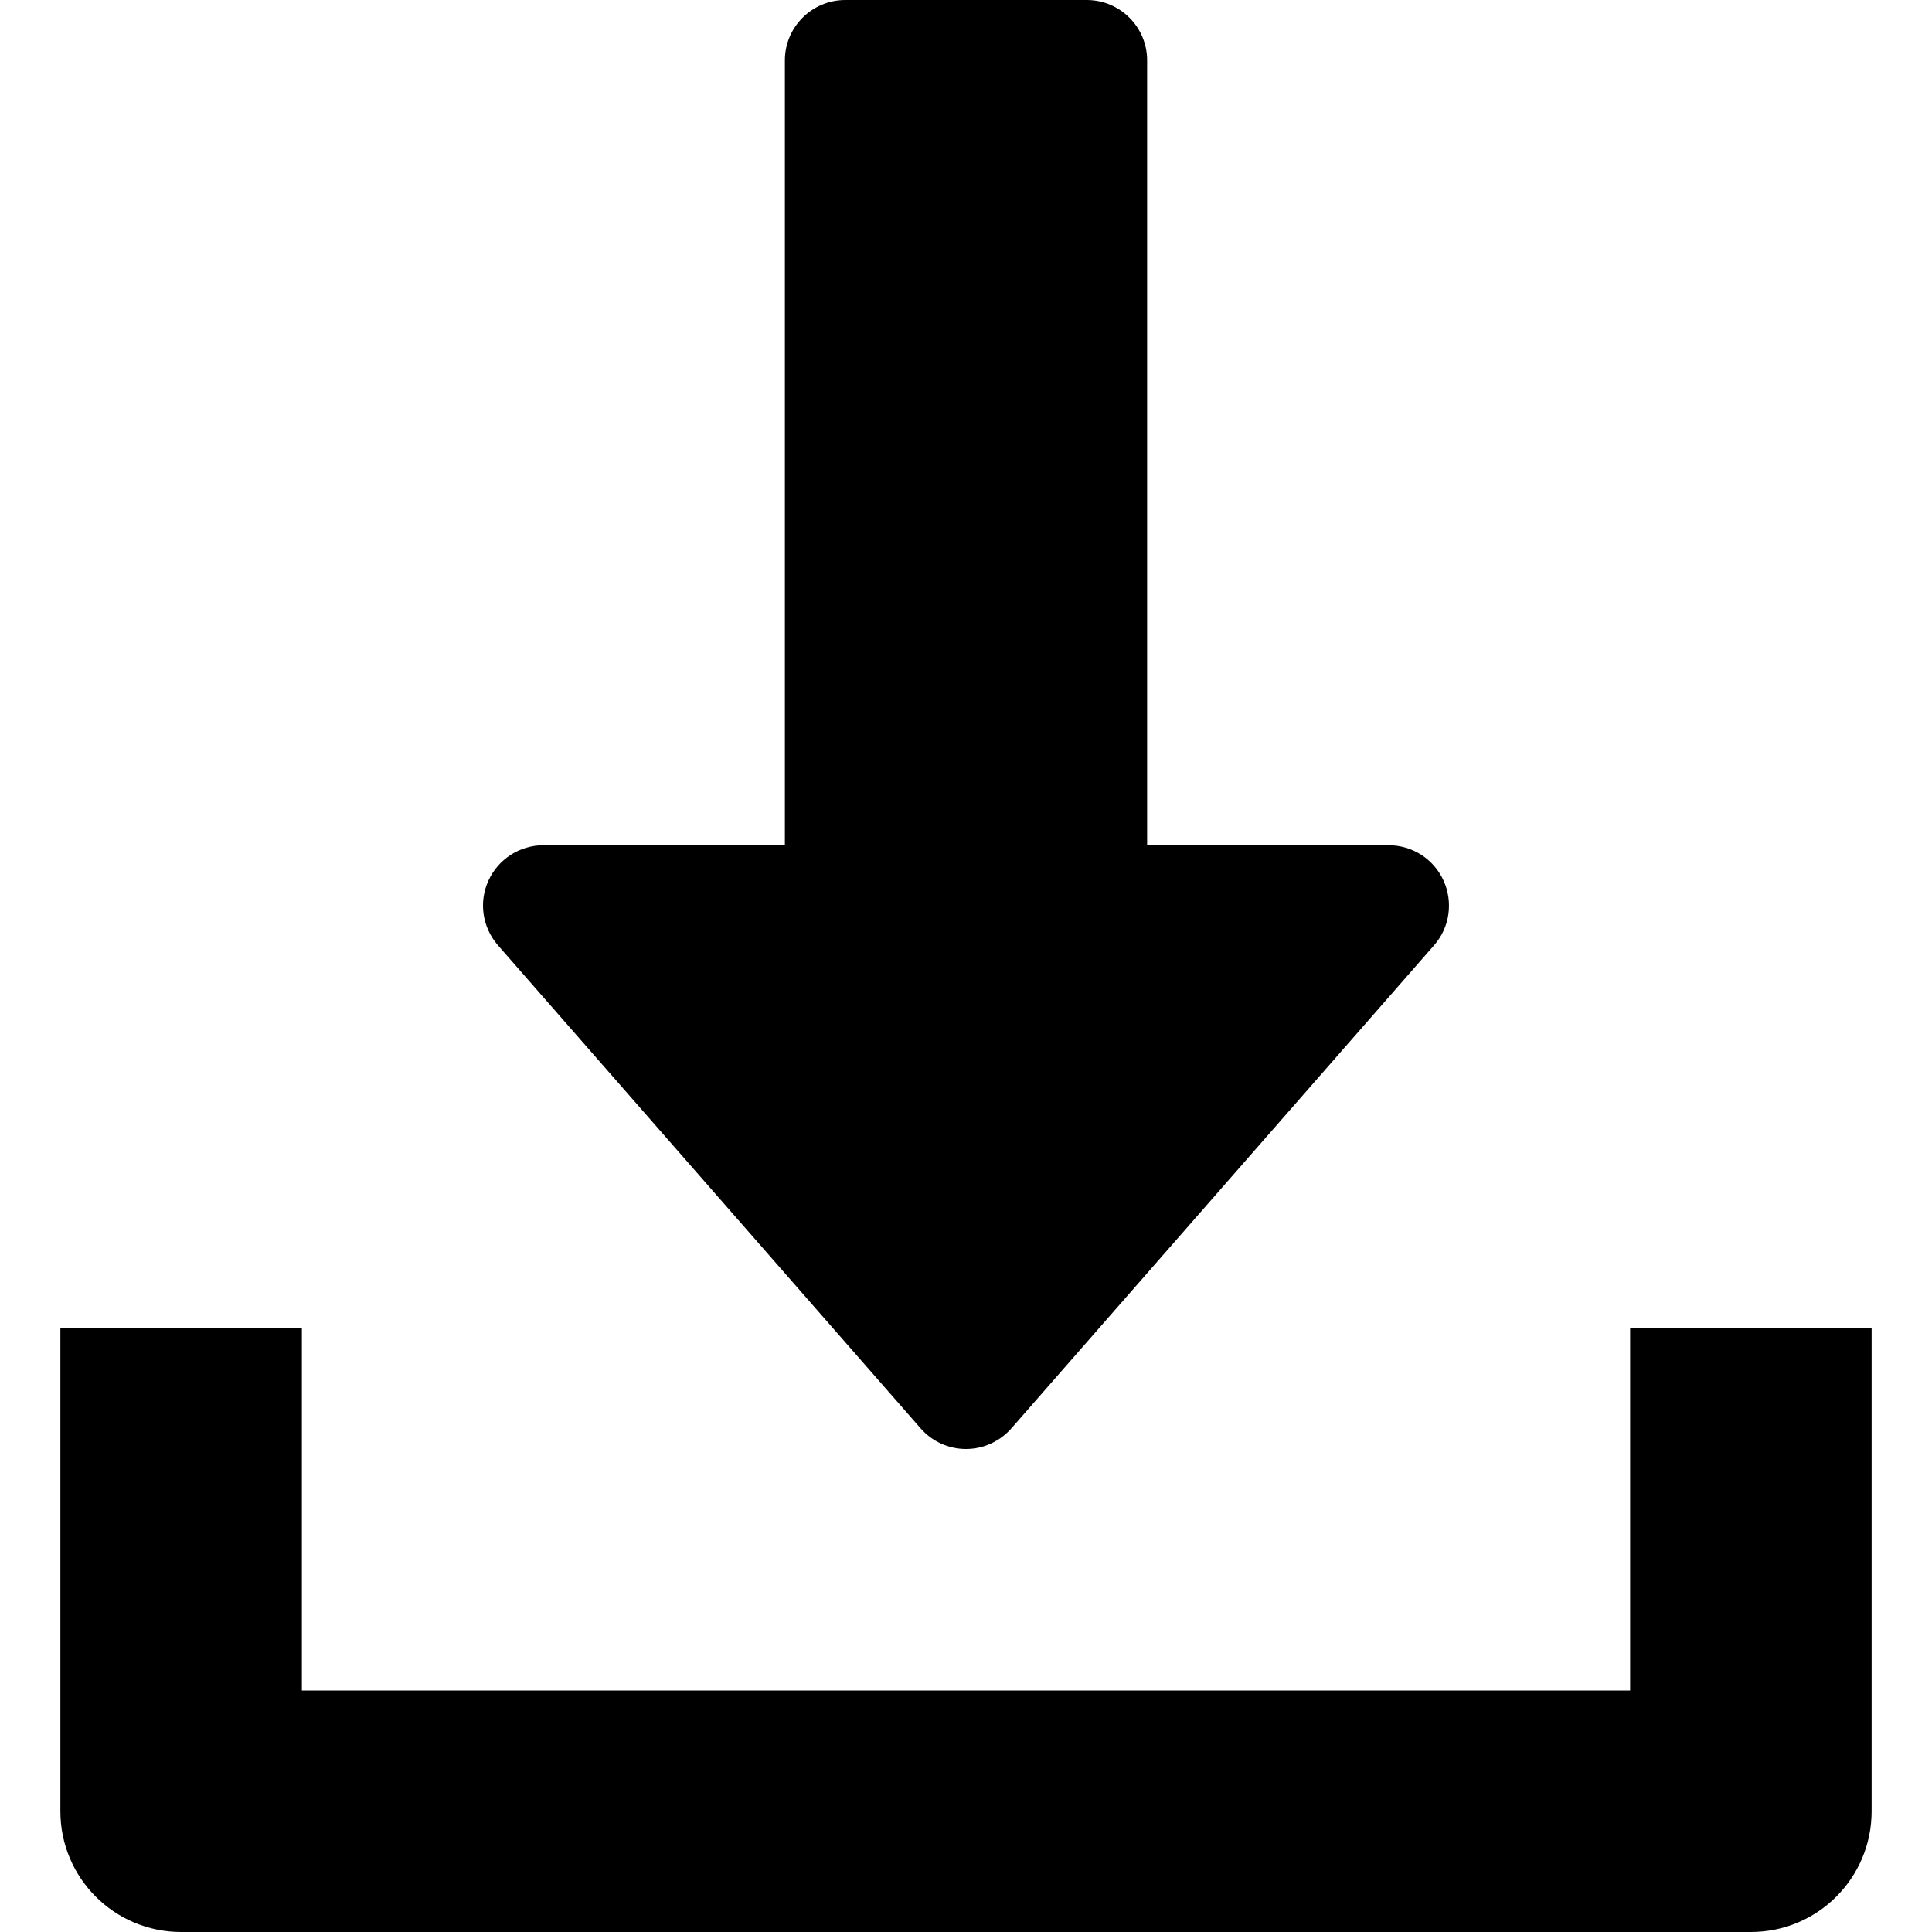
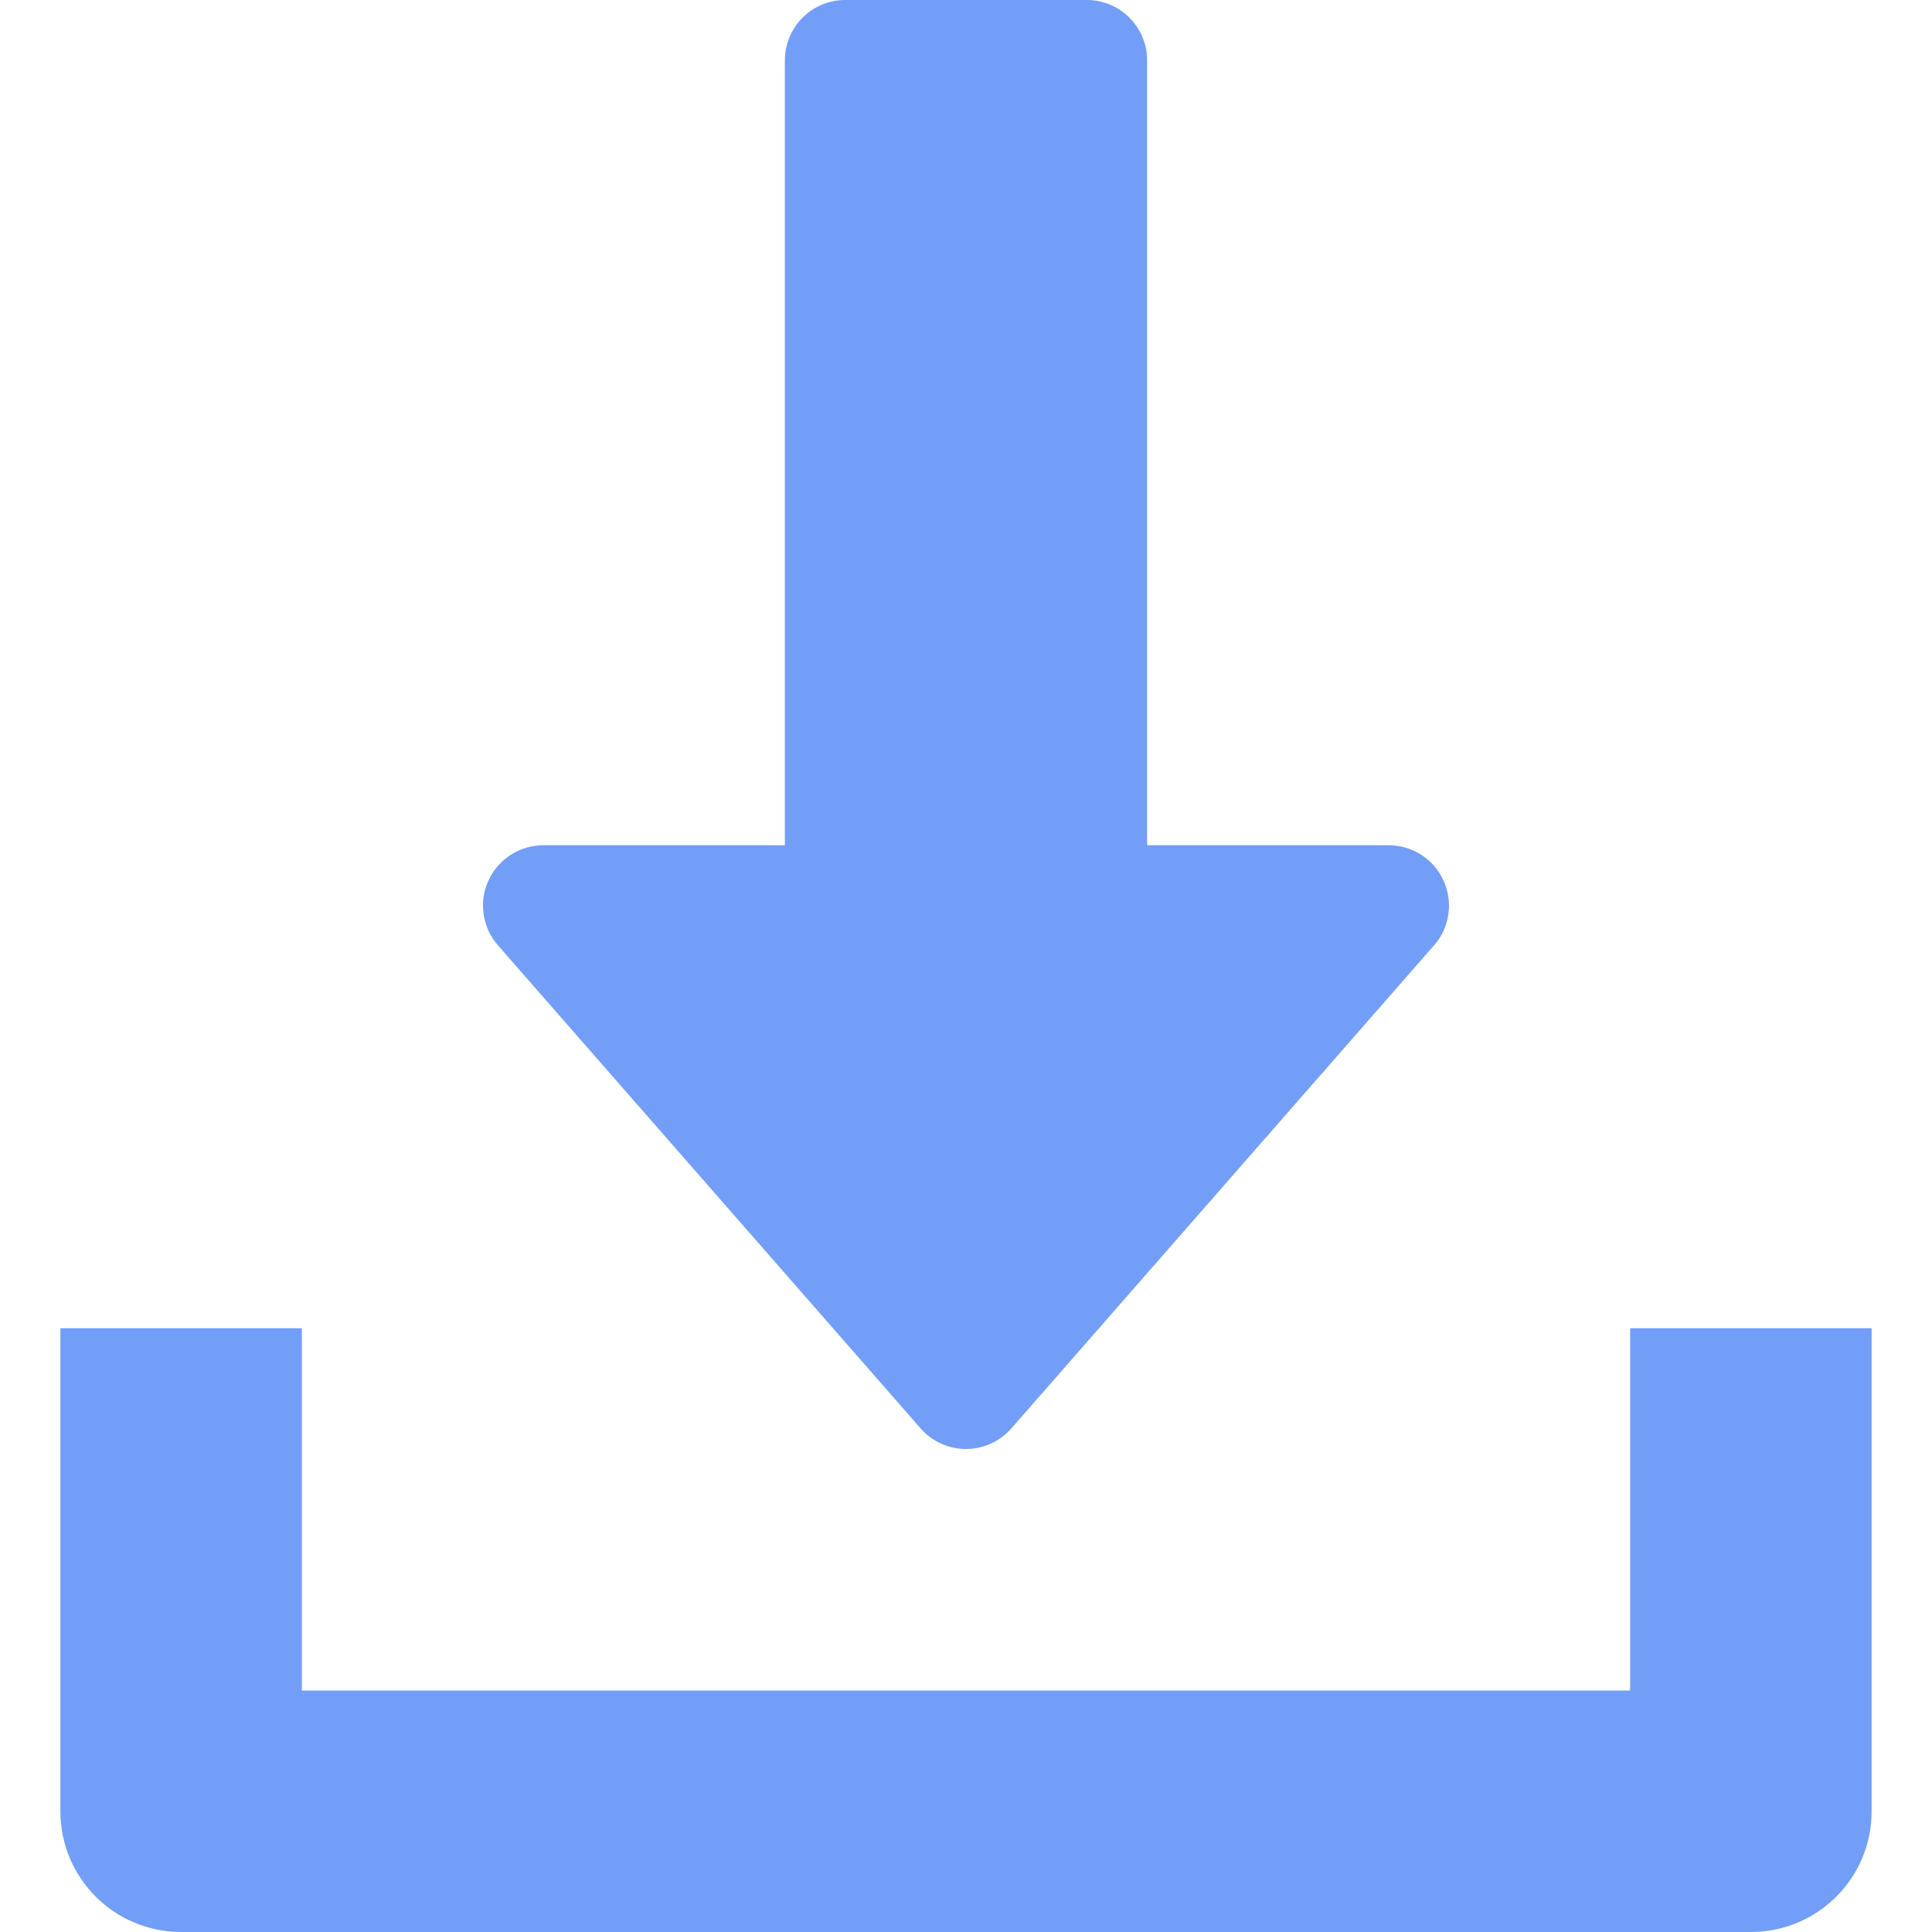
- <svg xmlns="http://www.w3.org/2000/svg" class="download" width="16px" viewBox="0 0 512 512" fill="currentColor">
+ <svg xmlns="http://www.w3.org/2000/svg" class="download" viewBox="0 0 512 512" fill="#729ef7">
  <path d="M382.56,233.376C379.968,227.648,374.272,224,368,224h-64V16c0-8.832-7.168-16-16-16h-64c-8.832,0-16,7.168-16,16v208h-64     c-6.272,0-11.968,3.68-14.56,9.376c-2.624,5.728-1.6,12.416,2.528,17.152l112,128c3.04,3.488,7.424,5.472,12.032,5.472     c4.608,0,8.992-2.016,12.032-5.472l112-128C384.192,245.824,385.152,239.104,382.56,233.376z" />
  <path d="M432,352v96H80v-96H16v128c0,17.696,14.336,32,32,32h416c17.696,0,32-14.304,32-32V352H432z" />
</svg>
